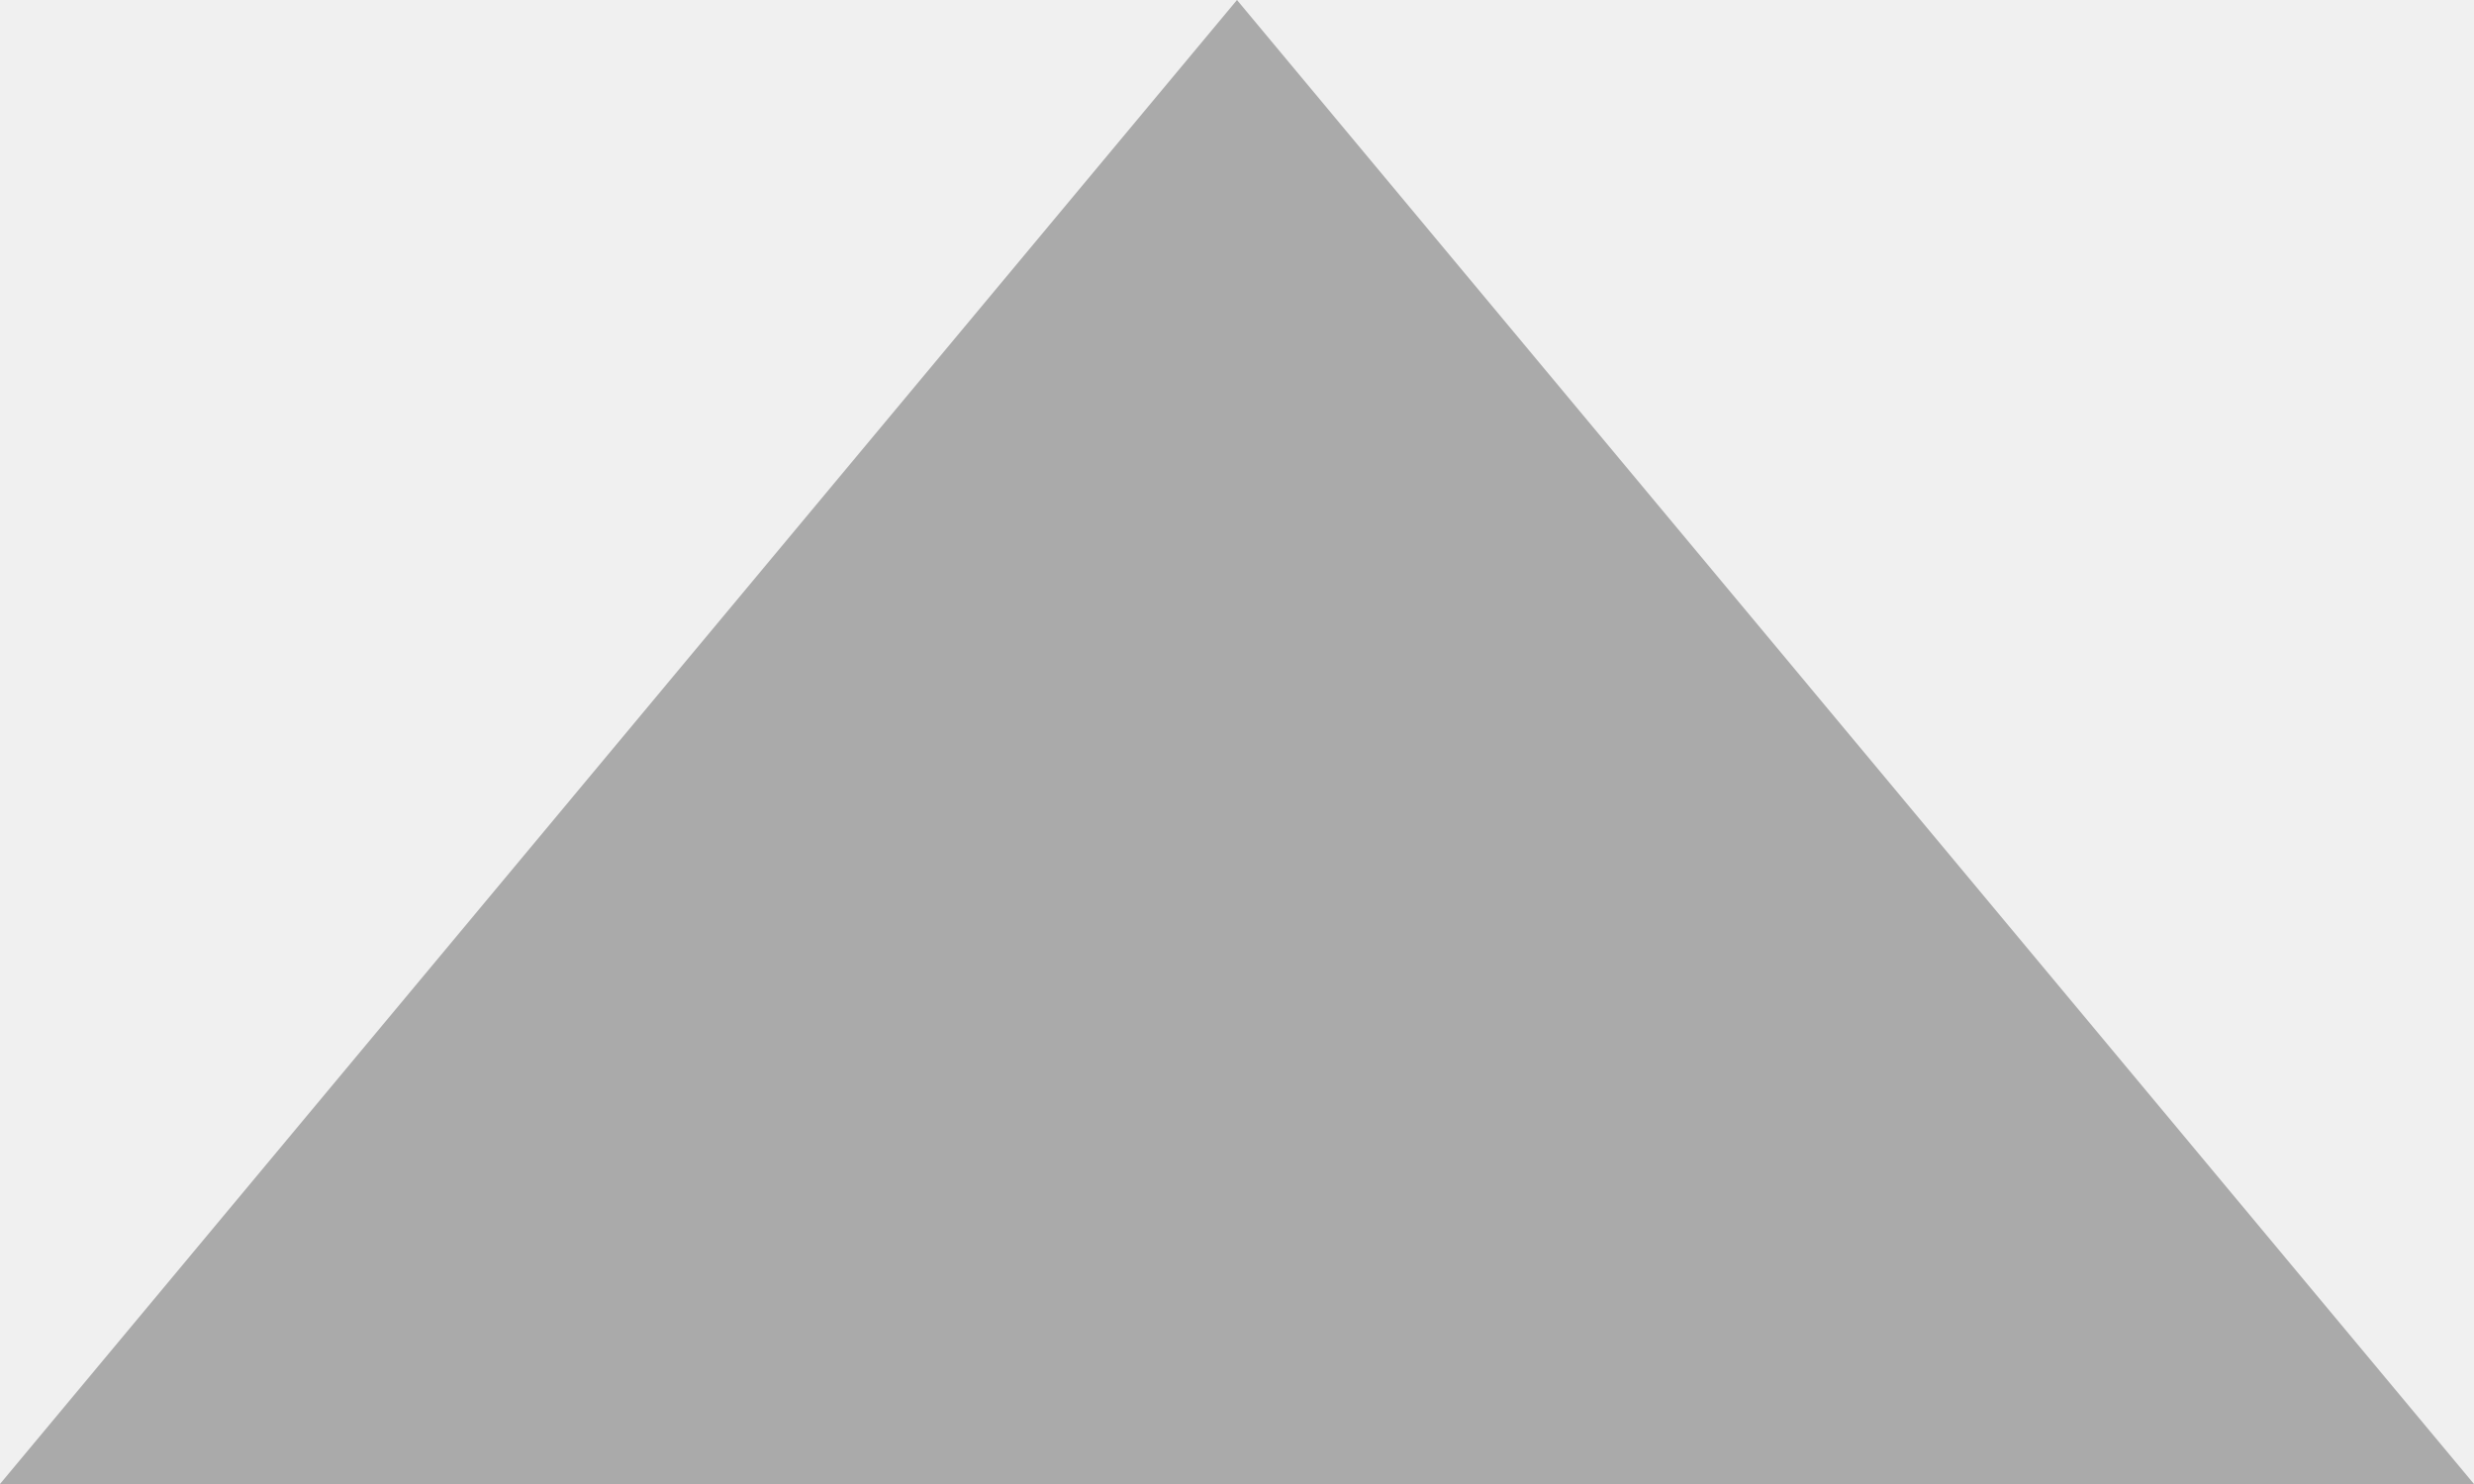
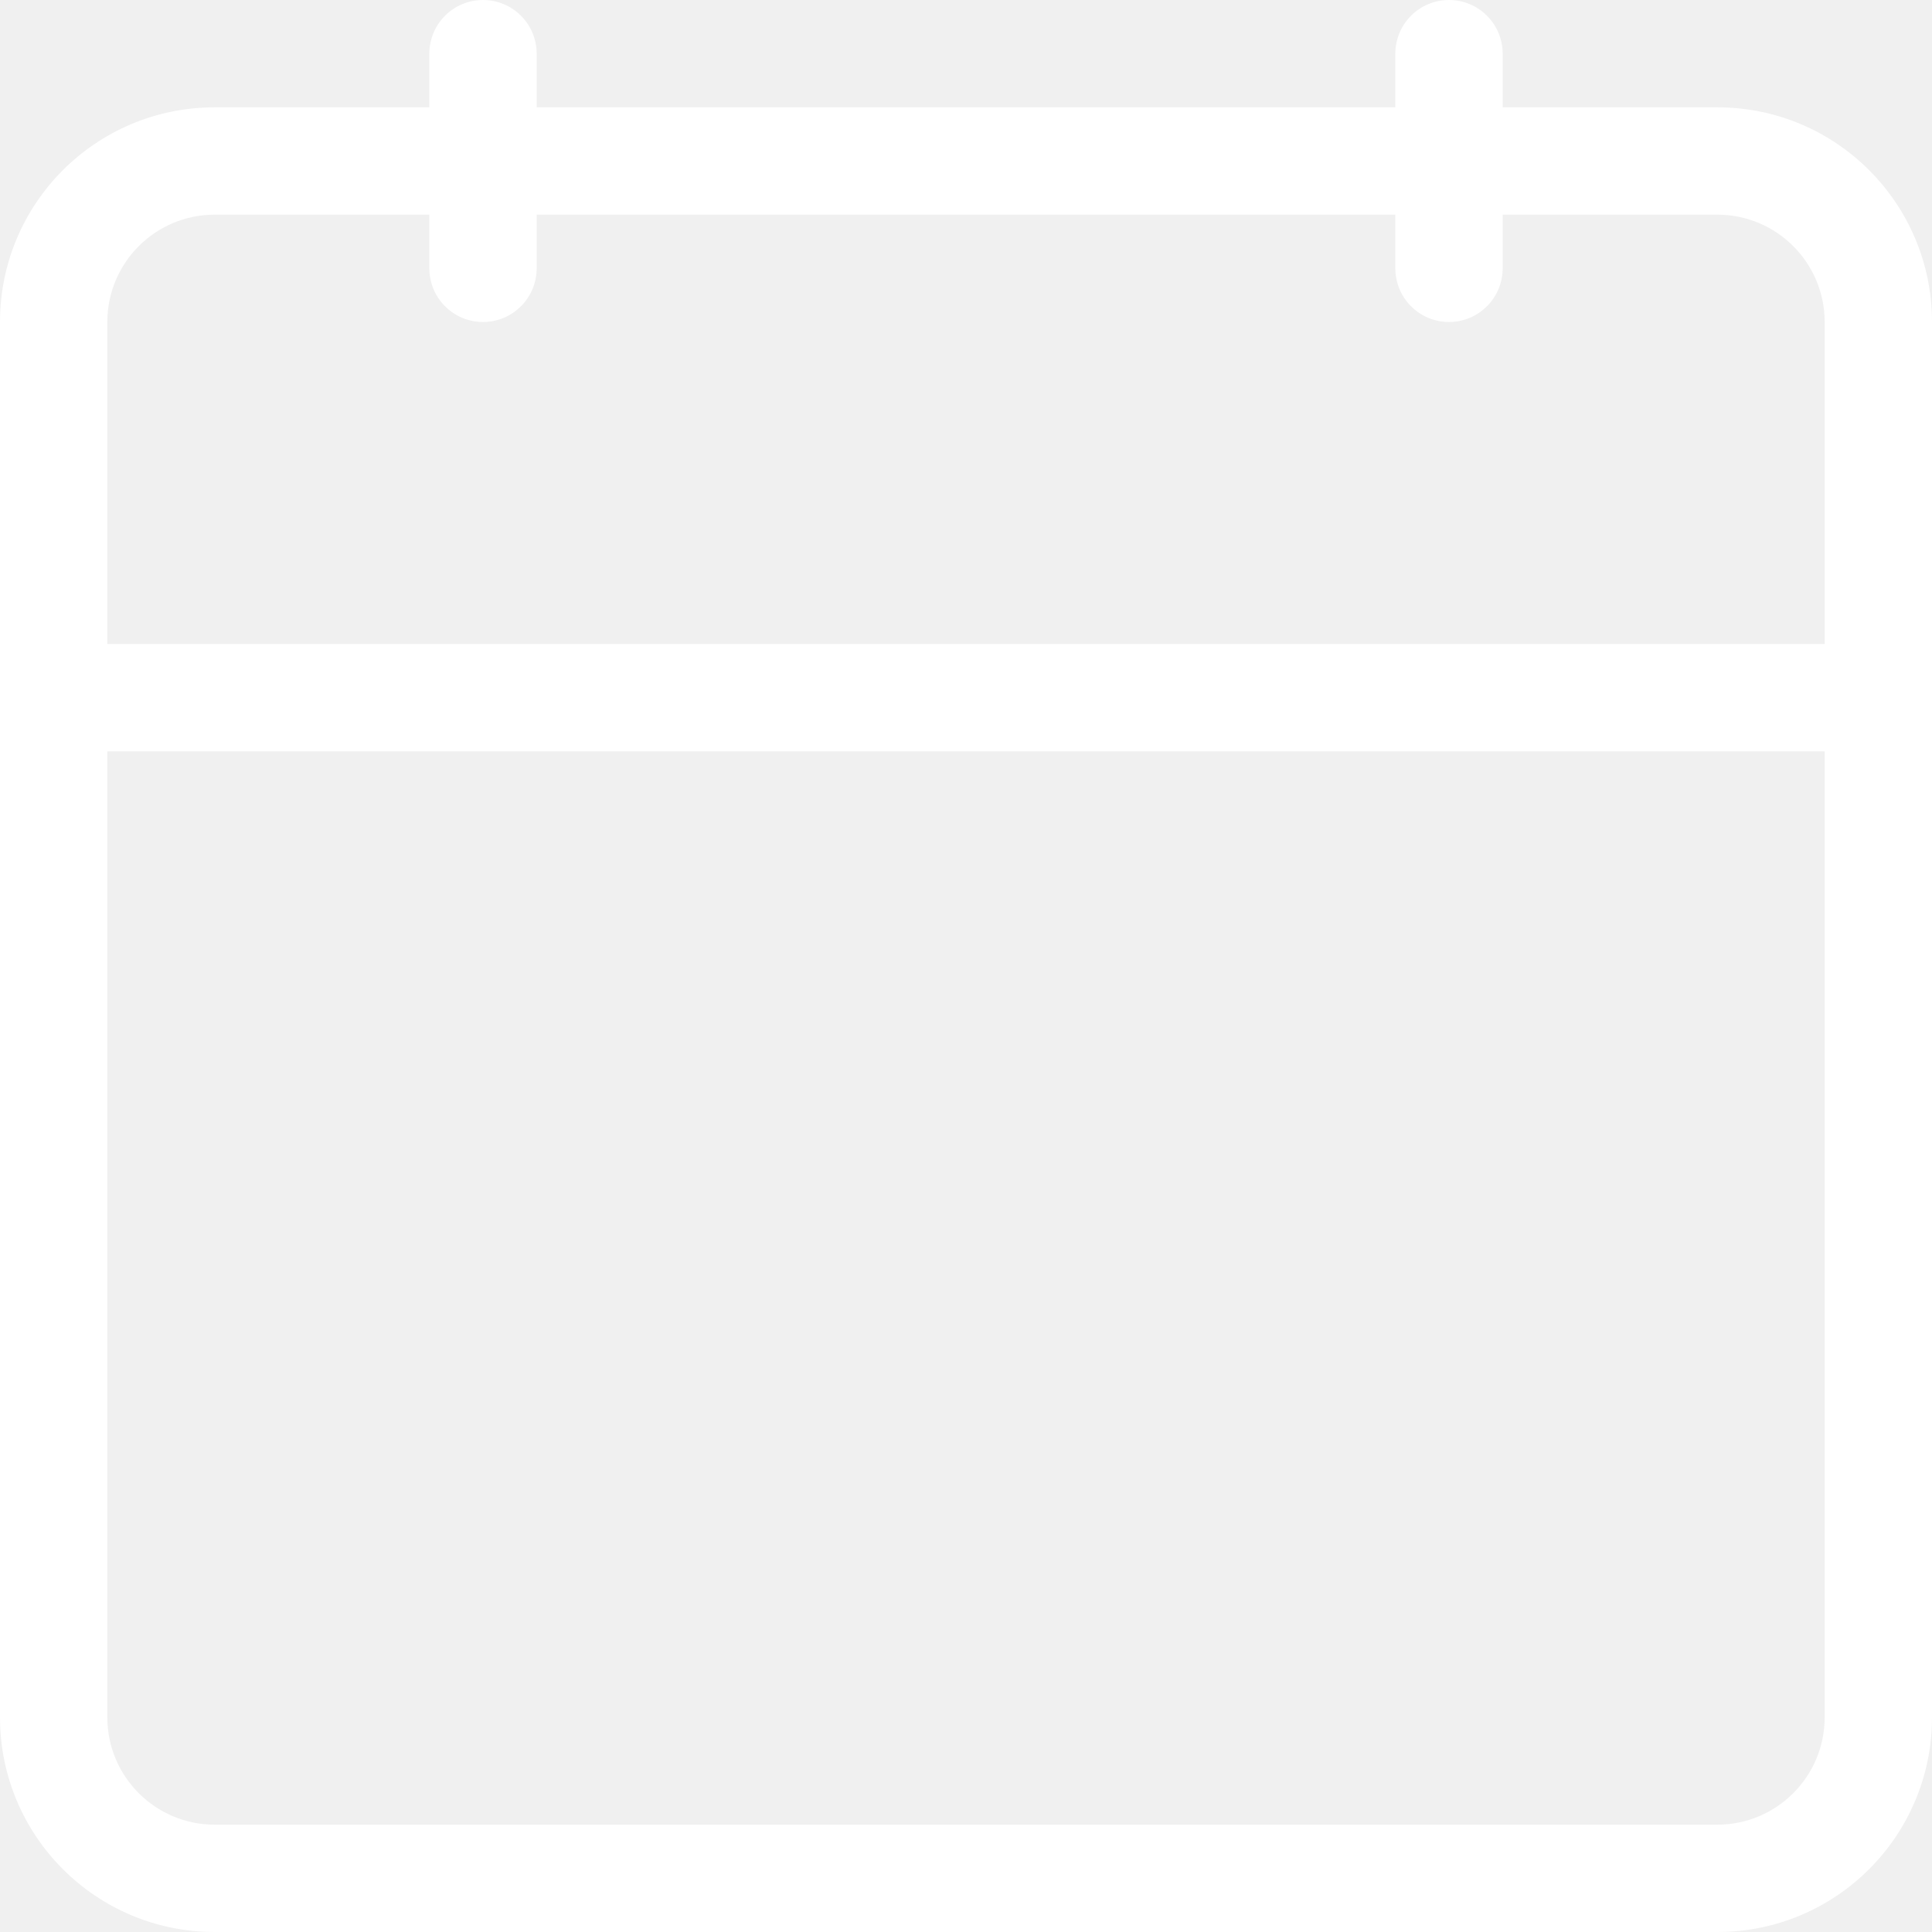
- <svg xmlns="http://www.w3.org/2000/svg" version="1.1" width="10px" height="6px">
+ <svg xmlns="http://www.w3.org/2000/svg" version="1.1" width="18px" height="18px">
  <defs>
    <pattern id="BGPattern" patternUnits="userSpaceOnUse" alignment="0 0" imageRepeat="None" />
-     <mask fill="white" id="Clip975">
-       <path d="M 0 6  L 5 0  L 10 6  L 0 6  Z " fill-rule="evenodd" />
+     <mask fill="white" id="Clip2002">
+       <path d="M 16 2  L 14 2  L 14 2.5  C 14 2.776  13.776 3  13.5 3  C 13.224 3  13 2.776  13 2.5  L 13 2  L 5 2  L 5 2.5  C 5 2.776  4.776 3  4.5 3  C 4.224 3  4 2.776  4 2.5  L 4 2  L 2 2  C 1.448 2  1 2.448  1 3  L 1 6  L 17 6  L 17 3  C 17 2.448  16.552 2  16 2  Z M 14 0.5  L 14 1  L 16 1  C 17.105 1  18 1.895  18 3  L 18 16  C 18 17.105  17.105 18  16 18  L 2 18  C 0.895 18  0 17.105  0 16  L 0 3  C 0 1.895  0.895 1  2 1  L 4 1  L 4 0.5  C 4 0.224  4.224 0  4.5 0  C 4.776 0  5 0.224  5 0.5  L 5 1  L 13 1  L 13 0.5  C 13 0.224  13.224 0  13.5 0  C 13.776 0  14 0.224  14 0.5  Z M 17 7  L 1 7  L 1 16  C 1 16.552  1.448 17  2 17  C -3.333 17  7.333 17  2 17  L 16 17  C 16.552 17  17 16.552  17 16  L 17 7  Z " fill-rule="evenodd" />
    </mask>
  </defs>
-   <g transform="matrix(1 0 0 1 808 -78 )">
-     <path d="M 0 6  L 5 0  L 10 6  L 0 6  Z " fill-rule="nonzero" fill="rgba(170, 170, 170, 1)" stroke="none" transform="matrix(1 0 0 1 -808 78 )" class="fill" />
-     <path d="M 0 6  L 5 0  L 10 6  L 0 6  Z " stroke-width="0" stroke-dasharray="0" stroke="rgba(121, 121, 121, 1)" fill="none" transform="matrix(1 0 0 1 -808 78 )" class="stroke" mask="url(#Clip975)" />
+   <g transform="matrix(1 0 0 1 1187 -68 )">
+     <path d="M 16 2  L 14 2  L 14 2.5  C 14 2.776  13.776 3  13.5 3  C 13.224 3  13 2.776  13 2.5  L 13 2  L 5 2  L 5 2.5  C 5 2.776  4.776 3  4.5 3  C 4.224 3  4 2.776  4 2.5  L 4 2  L 2 2  C 1.448 2  1 2.448  1 3  L 1 6  L 17 6  L 17 3  C 17 2.448  16.552 2  16 2  Z M 14 0.5  L 14 1  L 16 1  C 17.105 1  18 1.895  18 3  L 18 16  C 18 17.105  17.105 18  16 18  L 2 18  C 0.895 18  0 17.105  0 16  L 0 3  C 0 1.895  0.895 1  2 1  L 4 1  L 4 0.5  C 4 0.224  4.224 0  4.5 0  C 4.776 0  5 0.224  5 0.5  L 5 1  L 13 1  L 13 0.5  C 13 0.224  13.224 0  13.5 0  C 13.776 0  14 0.224  14 0.5  Z M 17 7  L 1 7  L 1 16  C 1 16.552  1.448 17  2 17  C -3.333 17  7.333 17  2 17  L 16 17  C 16.552 17  17 16.552  17 16  L 17 7  Z " fill-rule="nonzero" fill="rgba(255, 255, 255, 1)" stroke="none" transform="matrix(1 0 0 1 -1187 68 )" class="fill" />
+     <path d="M 16 2  L 14 2  L 14 2.5  C 14 2.776  13.776 3  13.5 3  C 13.224 3  13 2.776  13 2.5  L 13 2  L 5 2  L 5 2.5  C 5 2.776  4.776 3  4.5 3  C 4.224 3  4 2.776  4 2.5  L 4 2  L 2 2  C 1.448 2  1 2.448  1 3  L 1 6  L 17 6  L 17 3  C 17 2.448  16.552 2  16 2  Z " stroke-width="0" stroke-dasharray="0" stroke="rgba(255, 255, 255, 0)" fill="none" transform="matrix(1 0 0 1 -1187 68 )" class="stroke" mask="url(#Clip2002)" />
+     <path d="M 14 0.5  L 14 1  L 16 1  C 17.105 1  18 1.895  18 3  L 18 16  C 18 17.105  17.105 18  16 18  L 2 18  C 0.895 18  0 17.105  0 16  L 0 3  C 0 1.895  0.895 1  2 1  L 4 1  L 4 0.5  C 4 0.224  4.224 0  4.5 0  C 4.776 0  5 0.224  5 0.5  L 5 1  L 13 1  L 13 0.5  C 13 0.224  13.224 0  13.5 0  C 13.776 0  14 0.224  14 0.5  Z " stroke-width="0" stroke-dasharray="0" stroke="rgba(255, 255, 255, 0)" fill="none" transform="matrix(1 0 0 1 -1187 68 )" class="stroke" mask="url(#Clip2002)" />
+     <path d="M 17 7  L 1 7  L 1 16  C 1 16.552  1.448 17  2 17  C -3.333 17  7.333 17  2 17  L 16 17  C 16.552 17  17 16.552  17 16  L 17 7  Z " stroke-width="0" stroke-dasharray="0" stroke="rgba(255, 255, 255, 0)" fill="none" transform="matrix(1 0 0 1 -1187 68 )" class="stroke" mask="url(#Clip2002)" />
  </g>
</svg>
